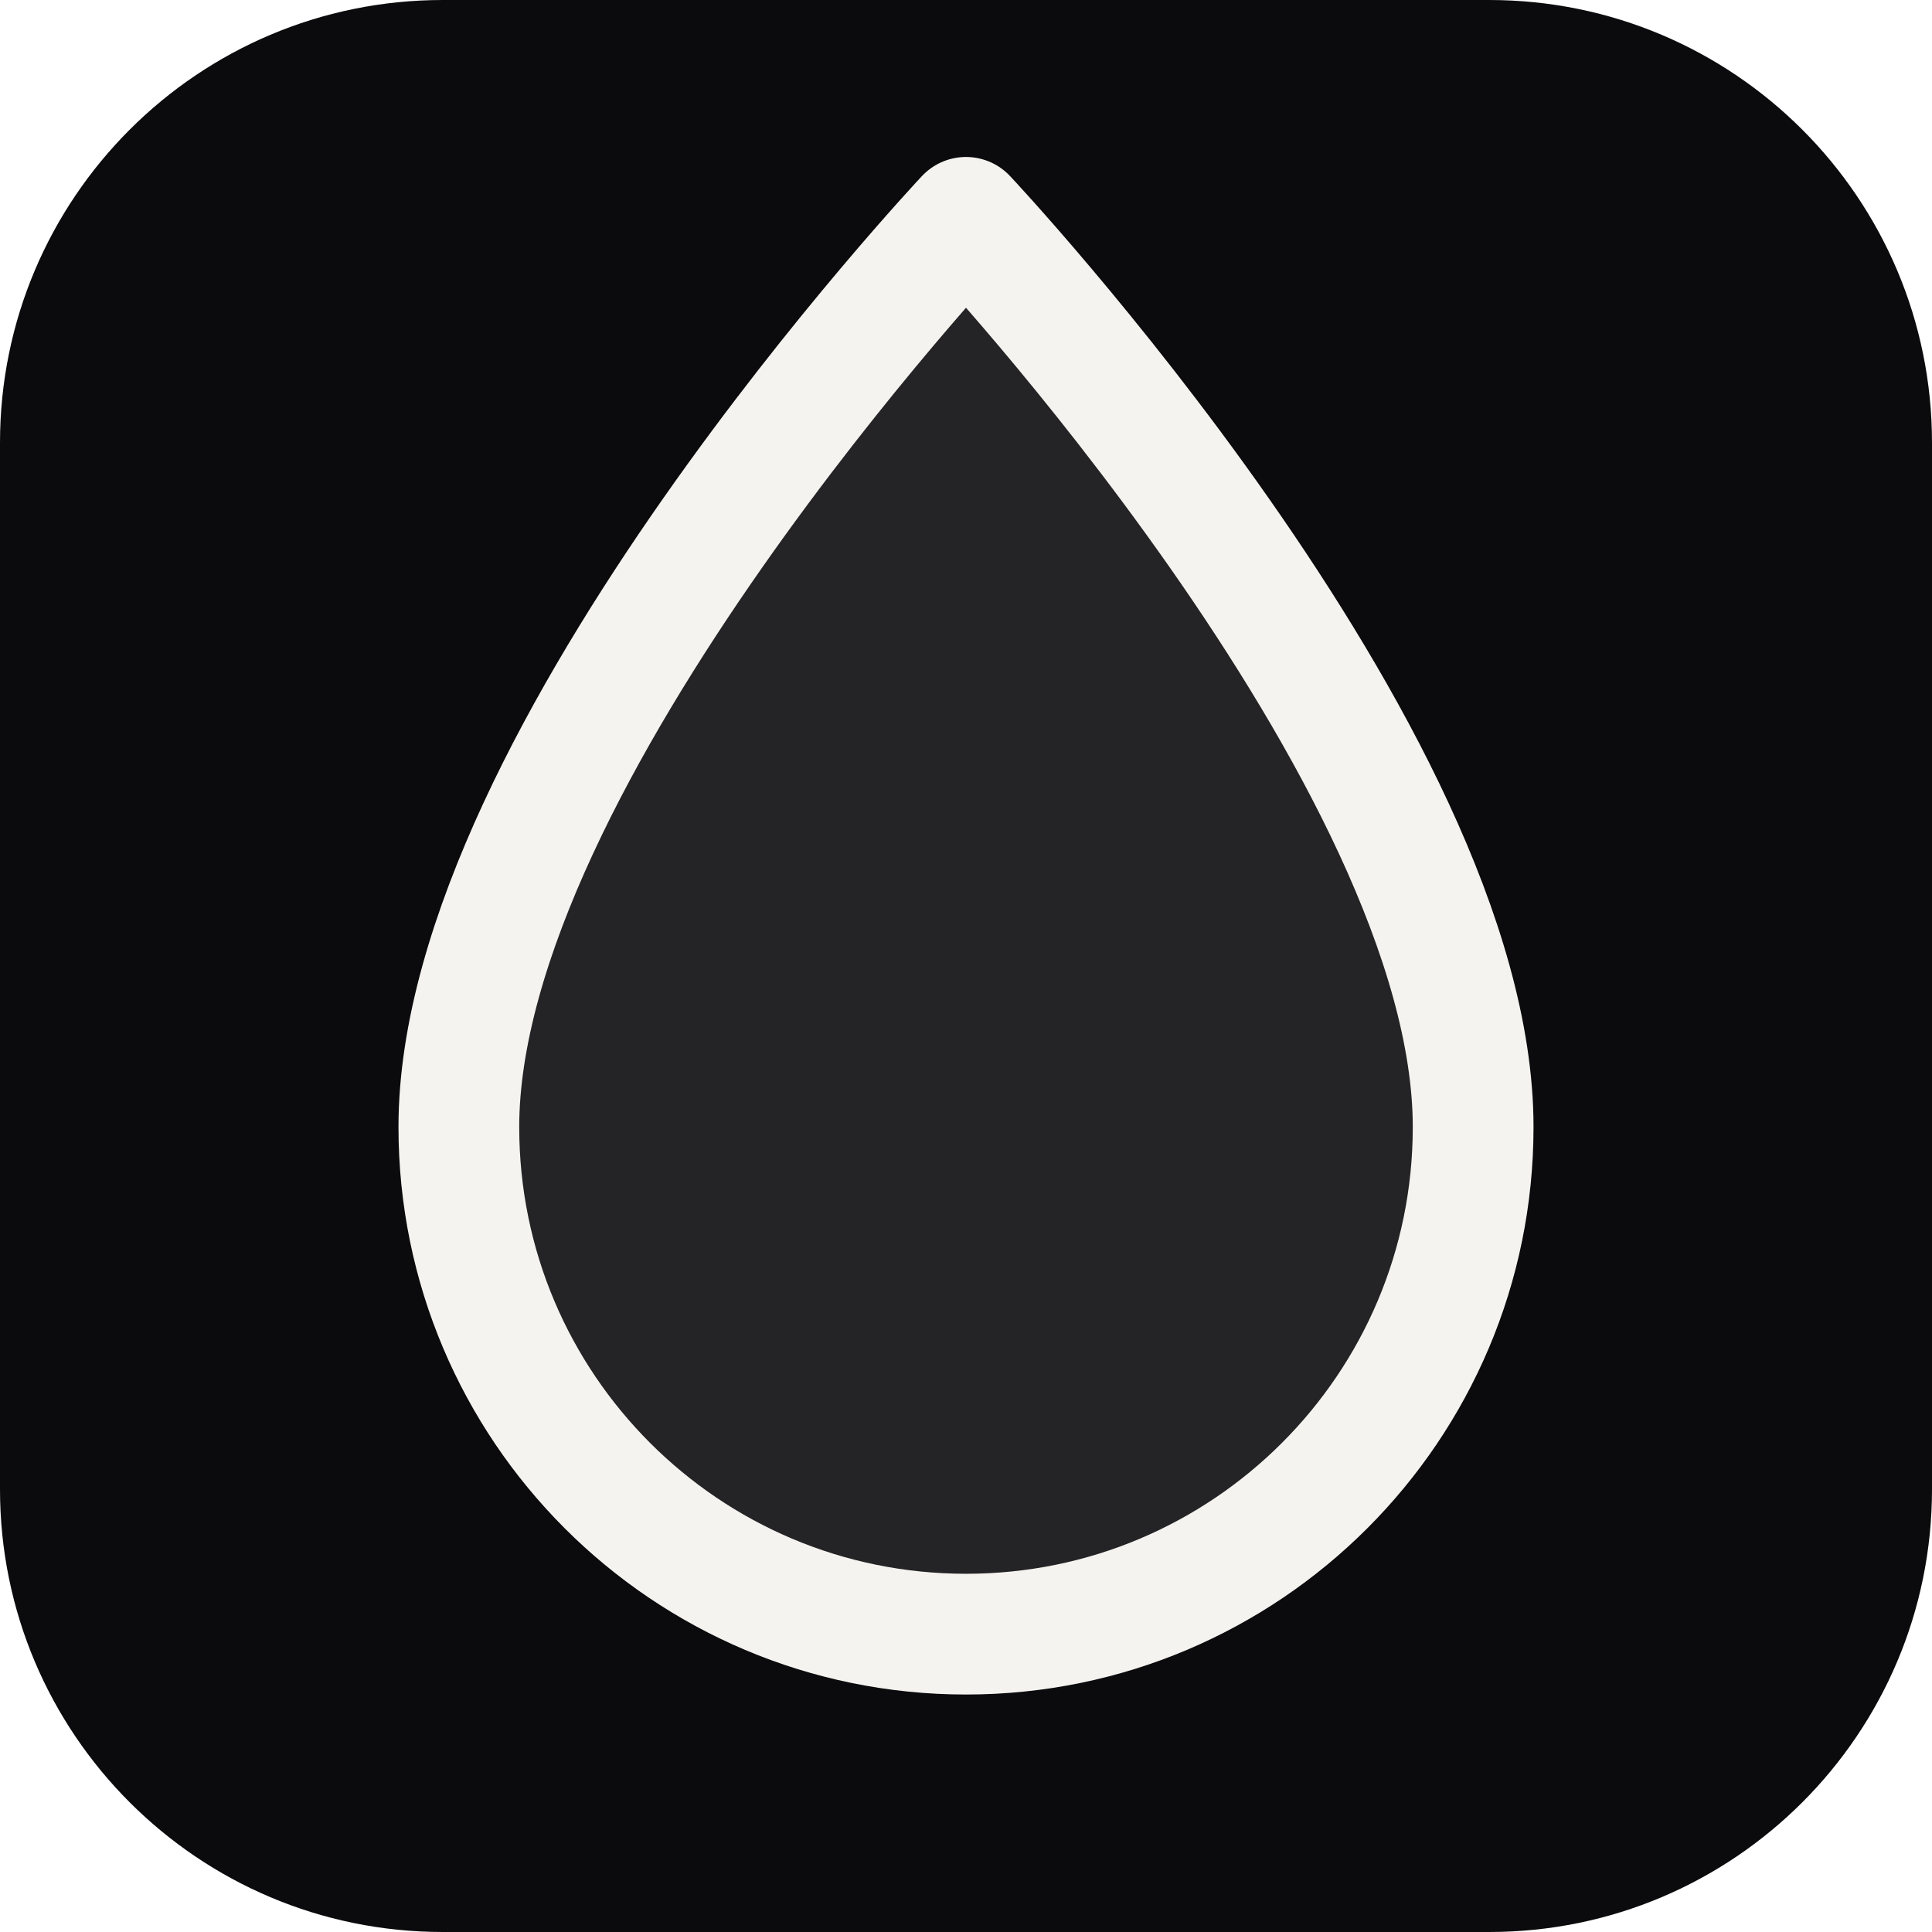
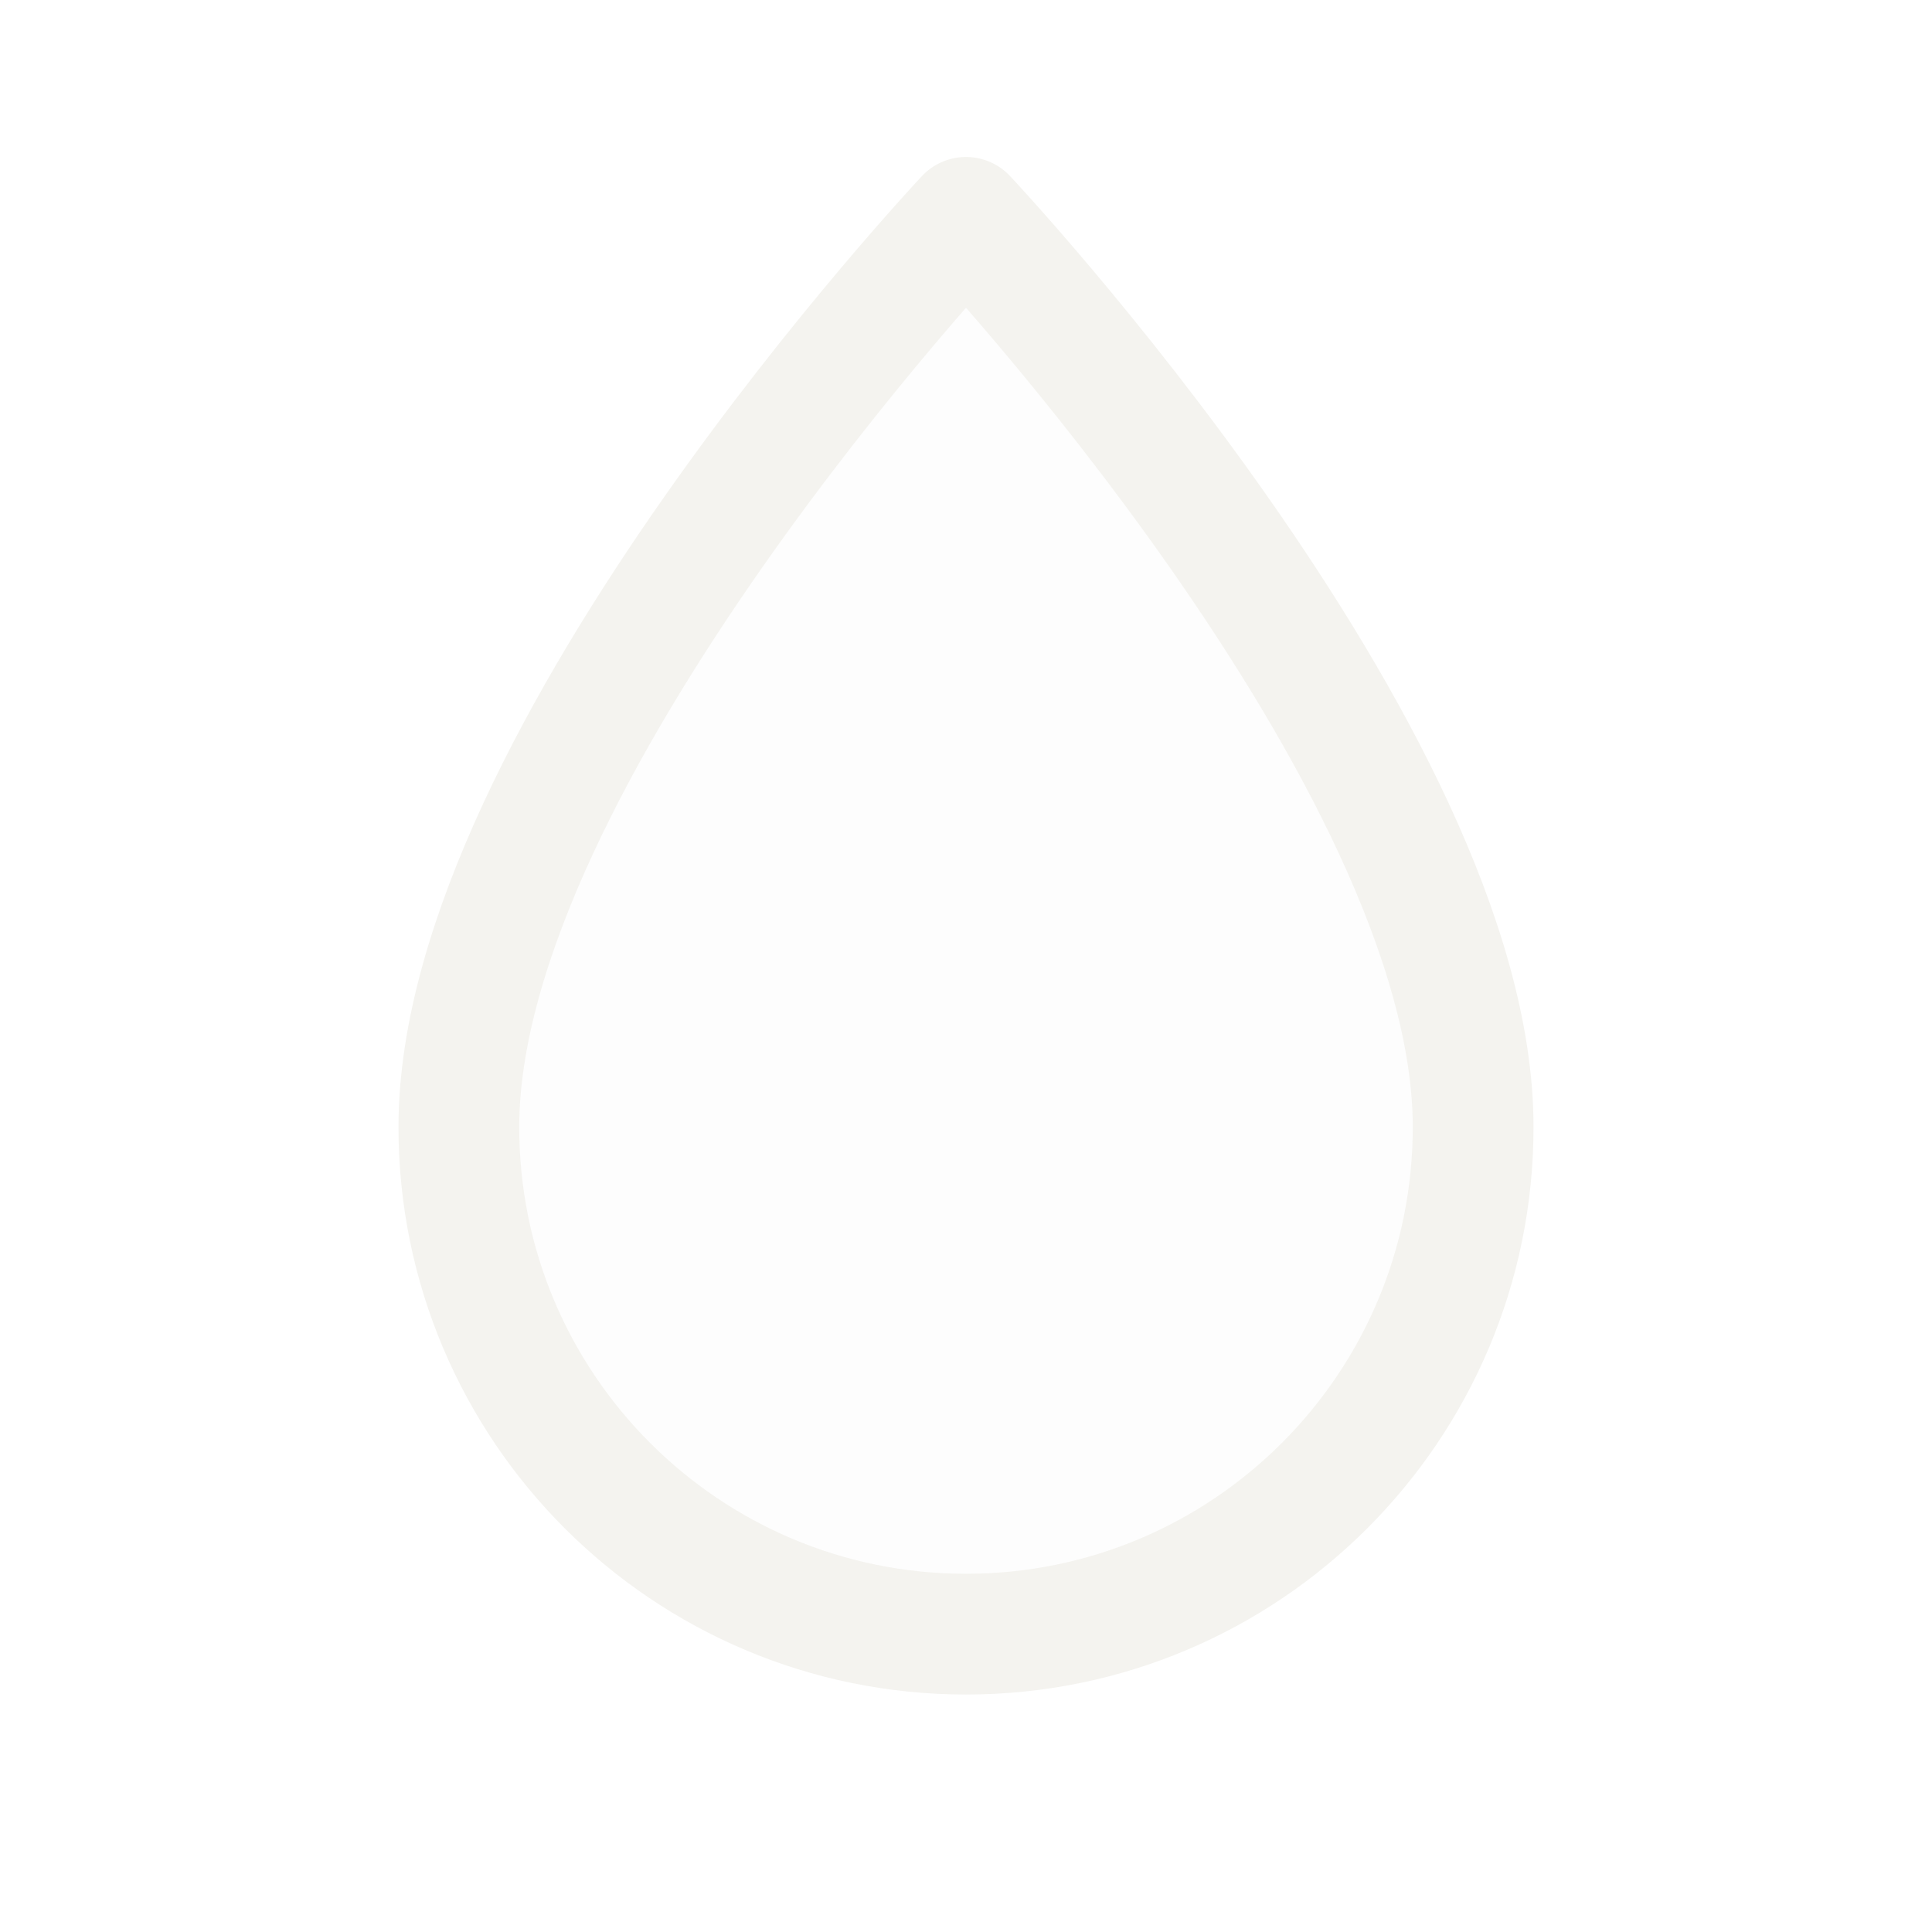
<svg xmlns="http://www.w3.org/2000/svg" viewBox="0 0 24 24" role="img" aria-label="Droplet">
-   <rect width="24" height="24" rx="5.5" fill="#0B0A0C" />
  <path d="M12 2.7S5.7 9.4 5.7 14a6.3 6.3 0 0 0 12.6 0C18.3 9.4 12 2.7 12 2.7Z" fill="#F4F3EF" fill-opacity=".11" stroke="#F4F3EF" stroke-width="1.5" stroke-linejoin="round" />
</svg>
